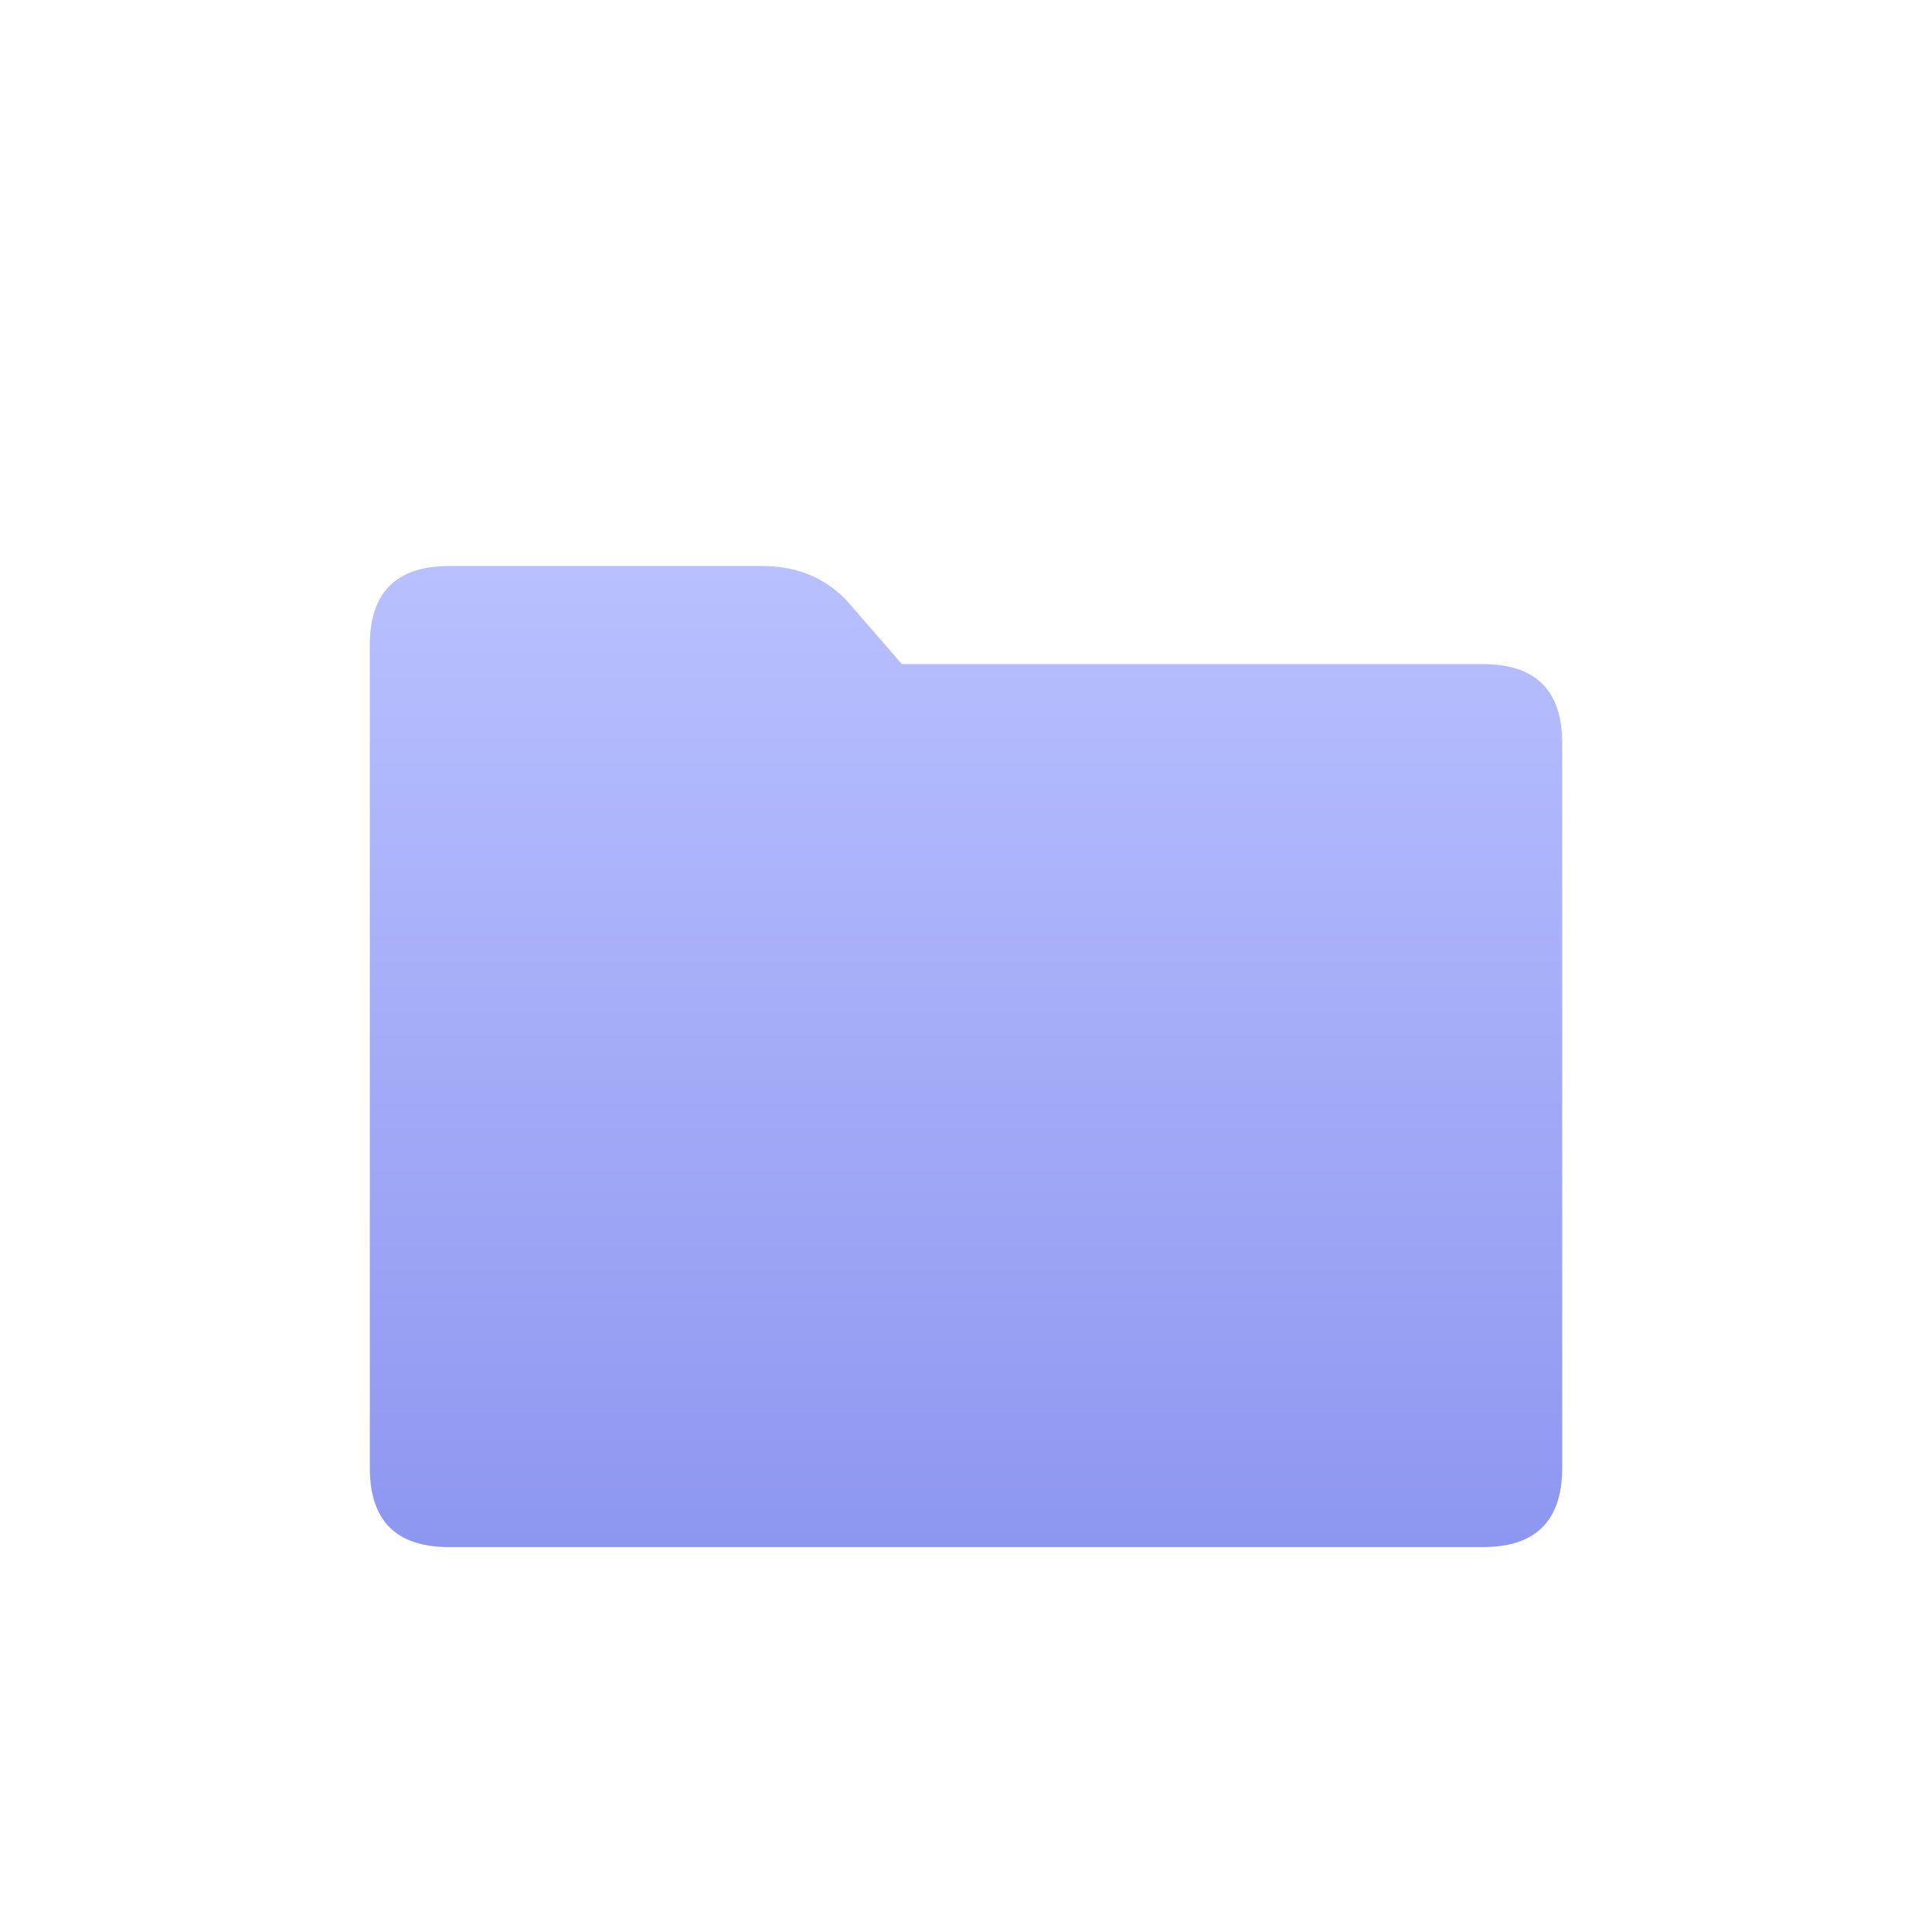
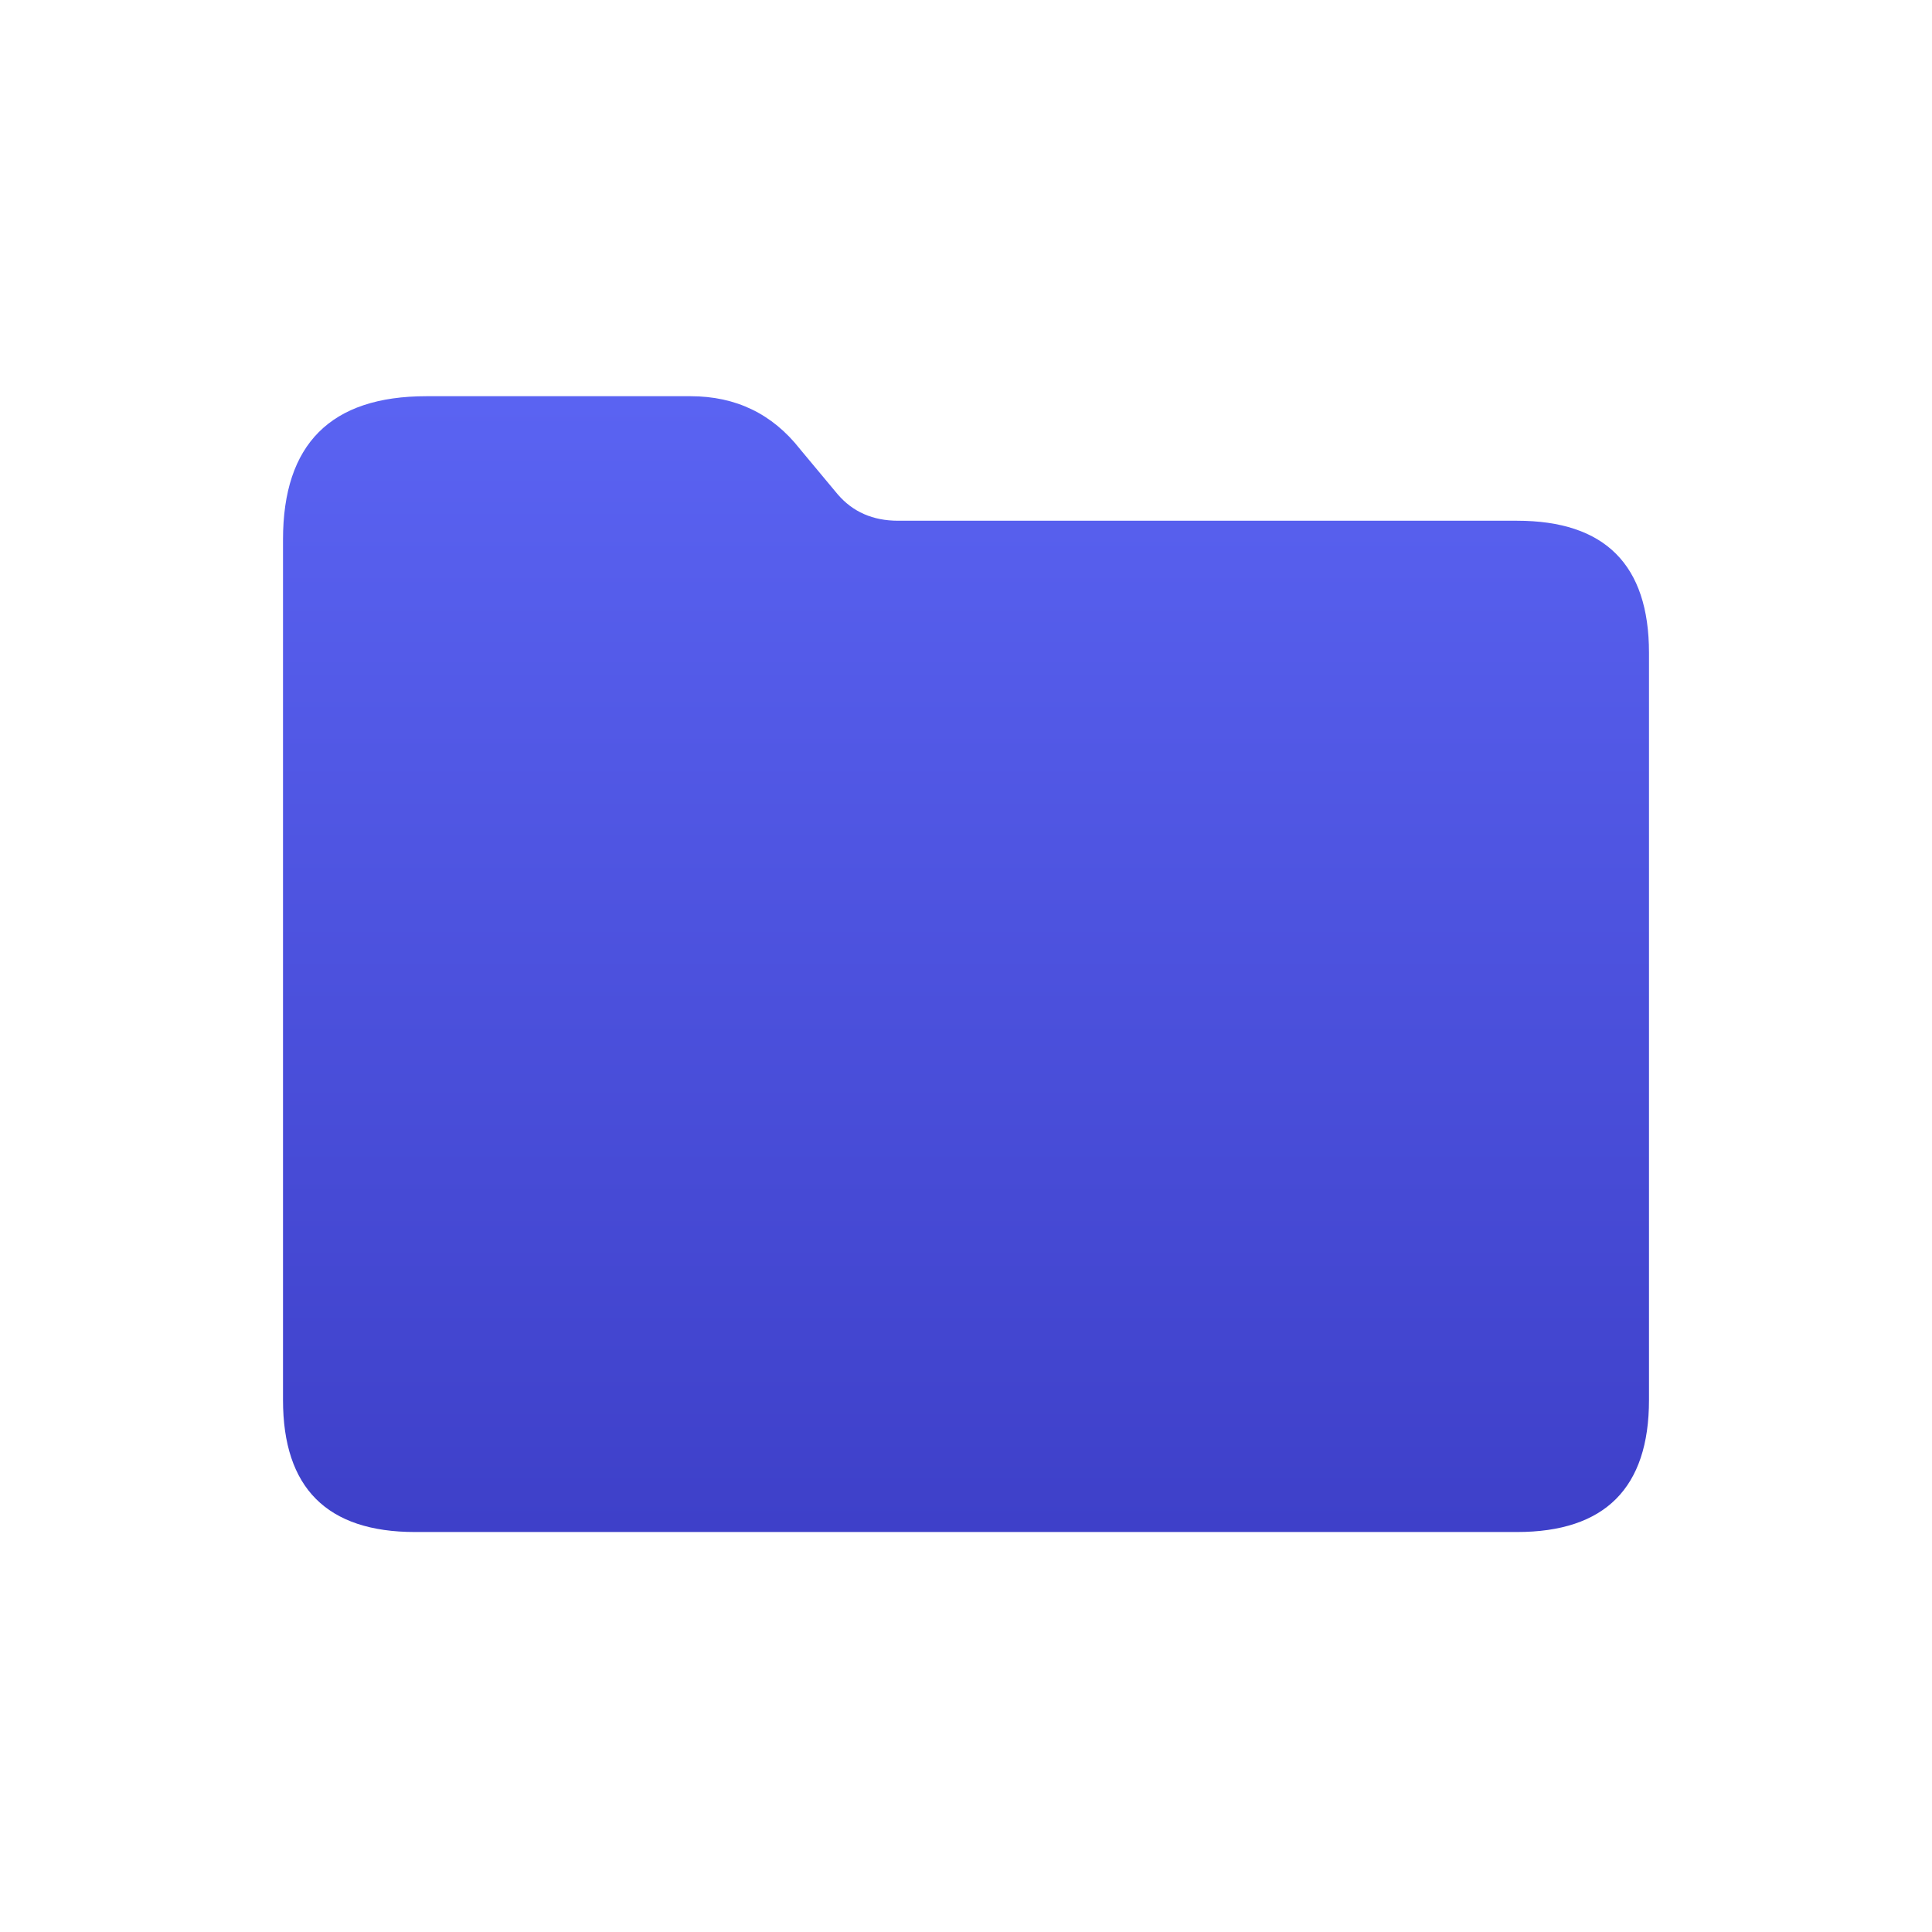
<svg xmlns="http://www.w3.org/2000/svg" width="1024" height="1024" viewBox="0 0 1024 1024">
  <defs>
    <linearGradient id="g" x1="0" y1="0" x2="0" y2="1">
-       <stop offset="0" stop-color="#B9C0FF" />
-       <stop offset="1" stop-color="#8E97F0" />
+       <stop offset="0" stop-color="#5A63F2" />
+       <stop offset="1" stop-color="#3E40C9" />
    </linearGradient>
  </defs>
-   <path d="M 196 342 Q 196 300 238 300 L 404 300 Q 434 300 452 322 L 478 352 L 786 352 Q 828 352 828 394 L 828 778 Q 828 820 786 820 L 238 820 Q 196 820 196 778 Z" fill="url(#g)" />
+   <path d="M 150 286 Q 150 210 226 210 L 366 210 Q 402 210 424 238 L 444 262 Q 456 276 476 276 L 804 276 Q 874 276 874 346 L 874 742 Q 874 812 804 812 L 220 812 Q 150 812 150 742 Z" fill="url(#g)" />
</svg>
